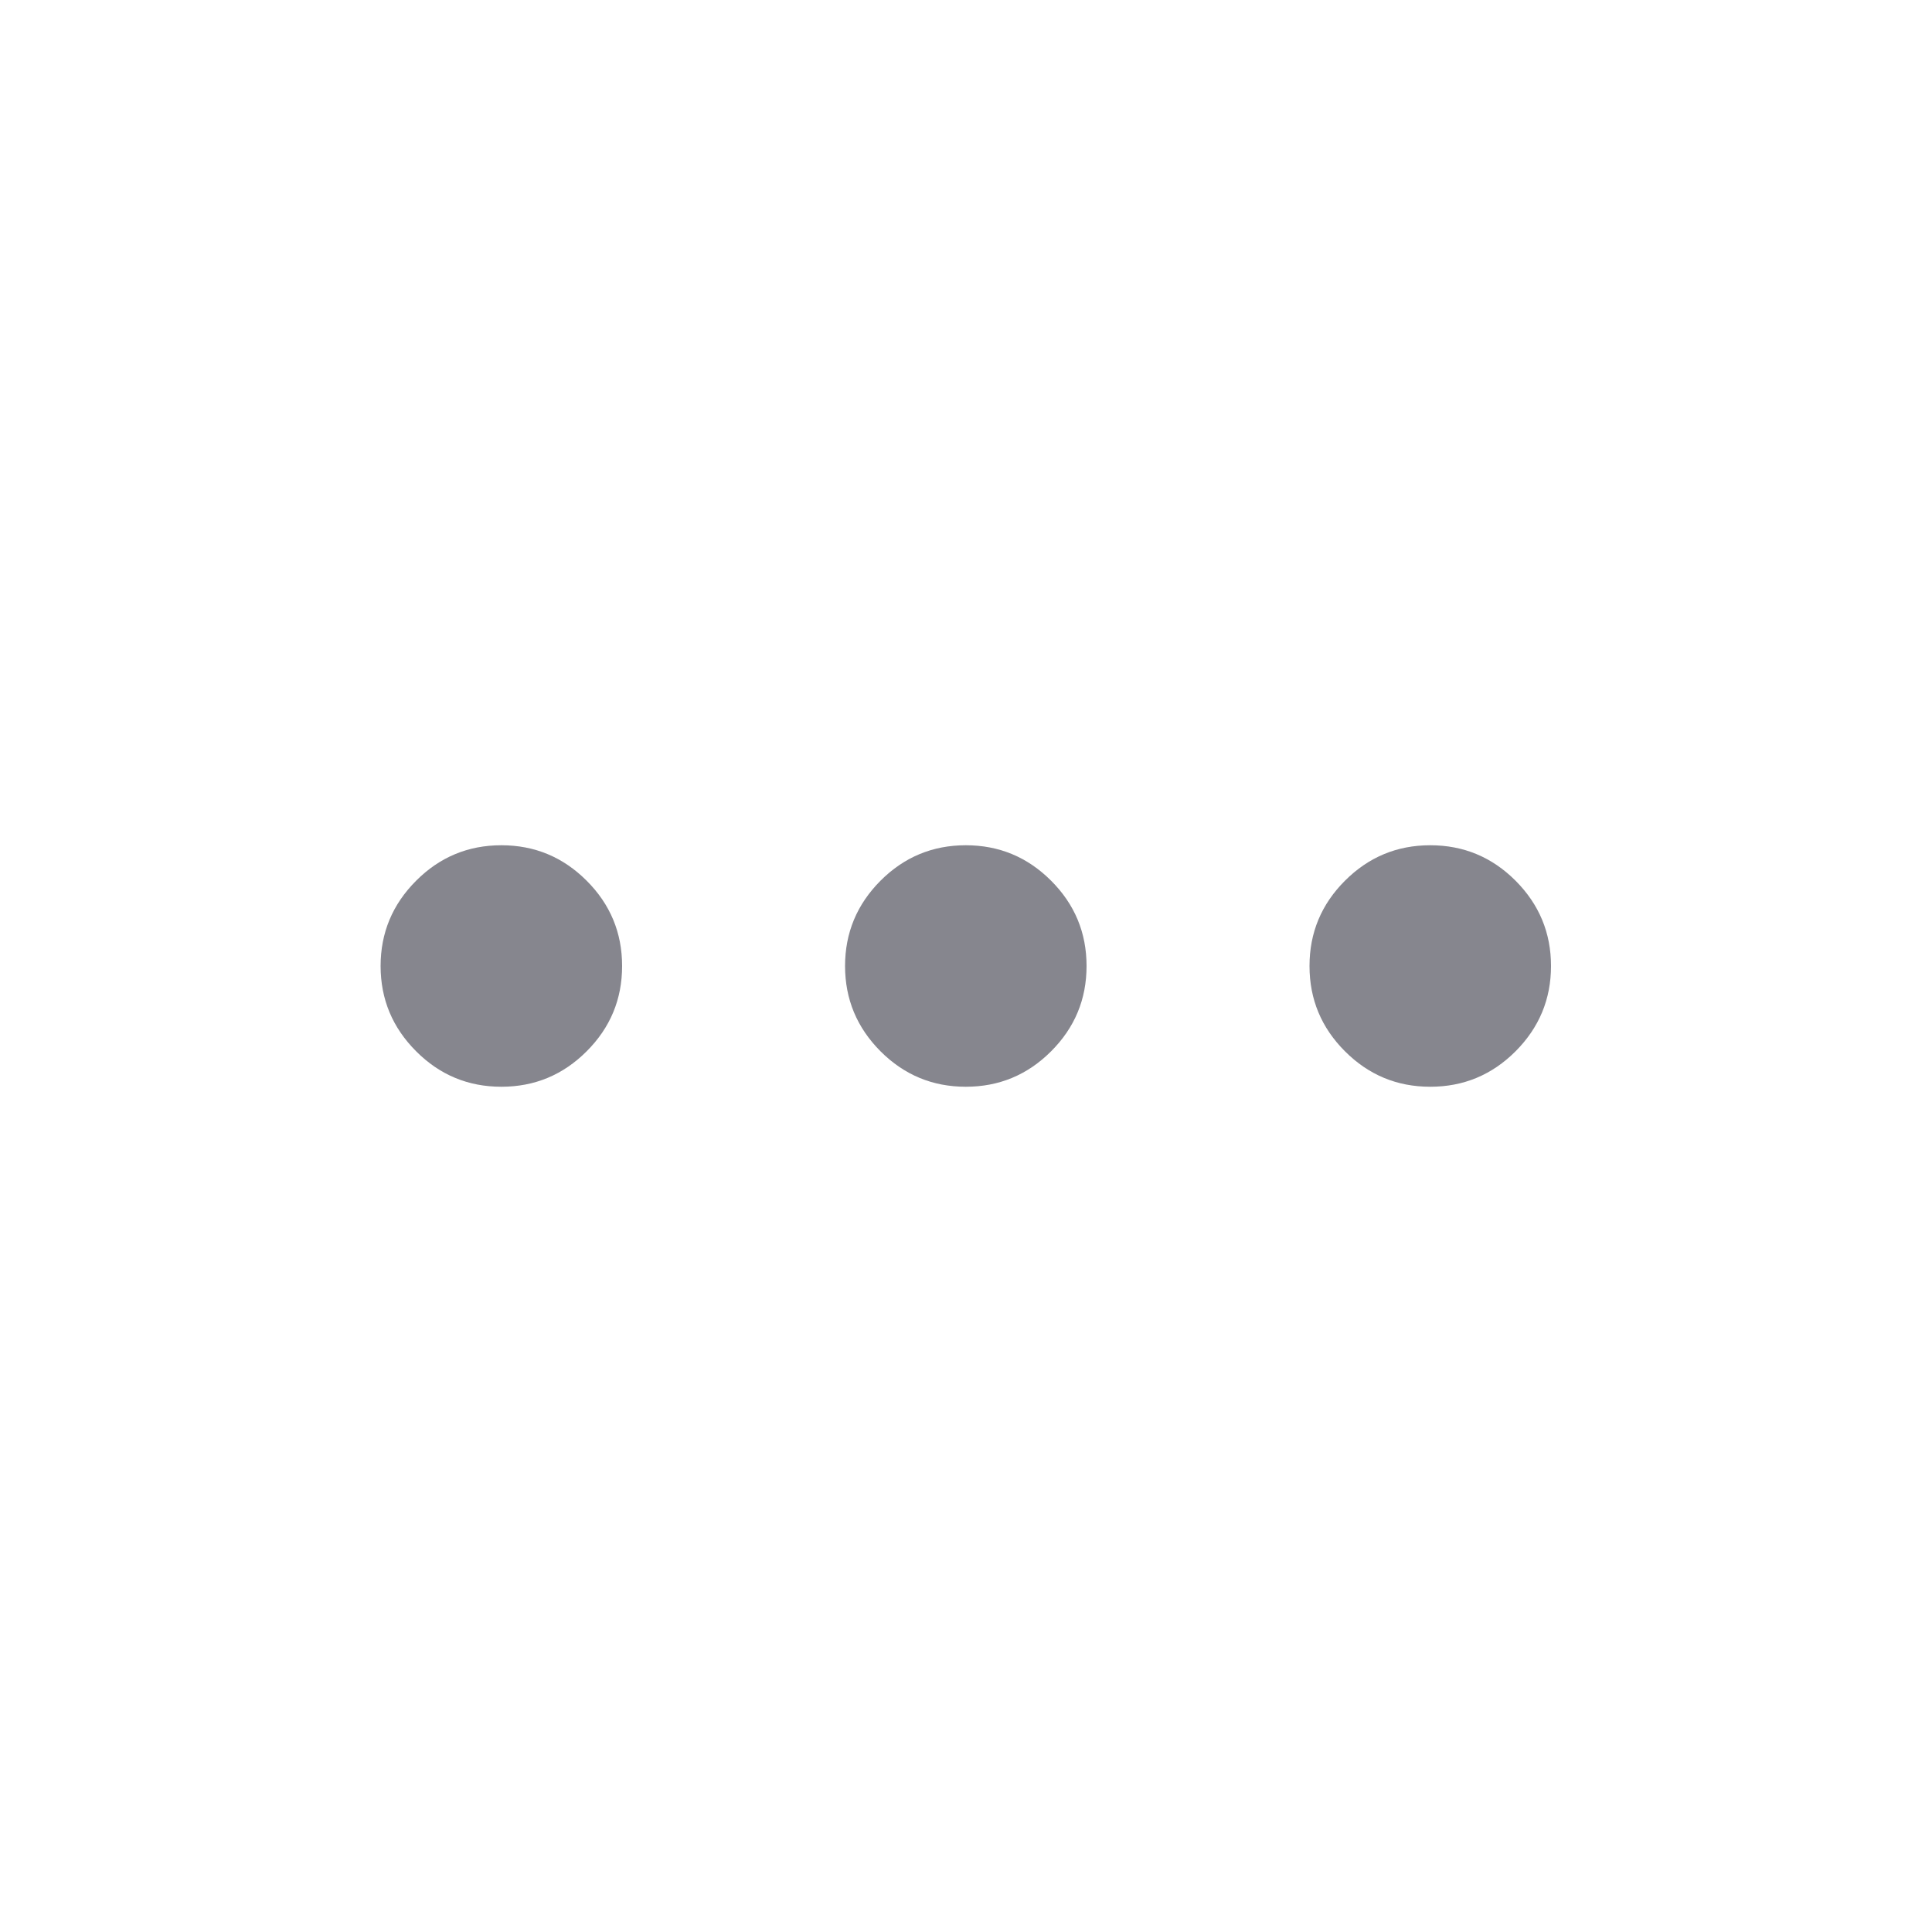
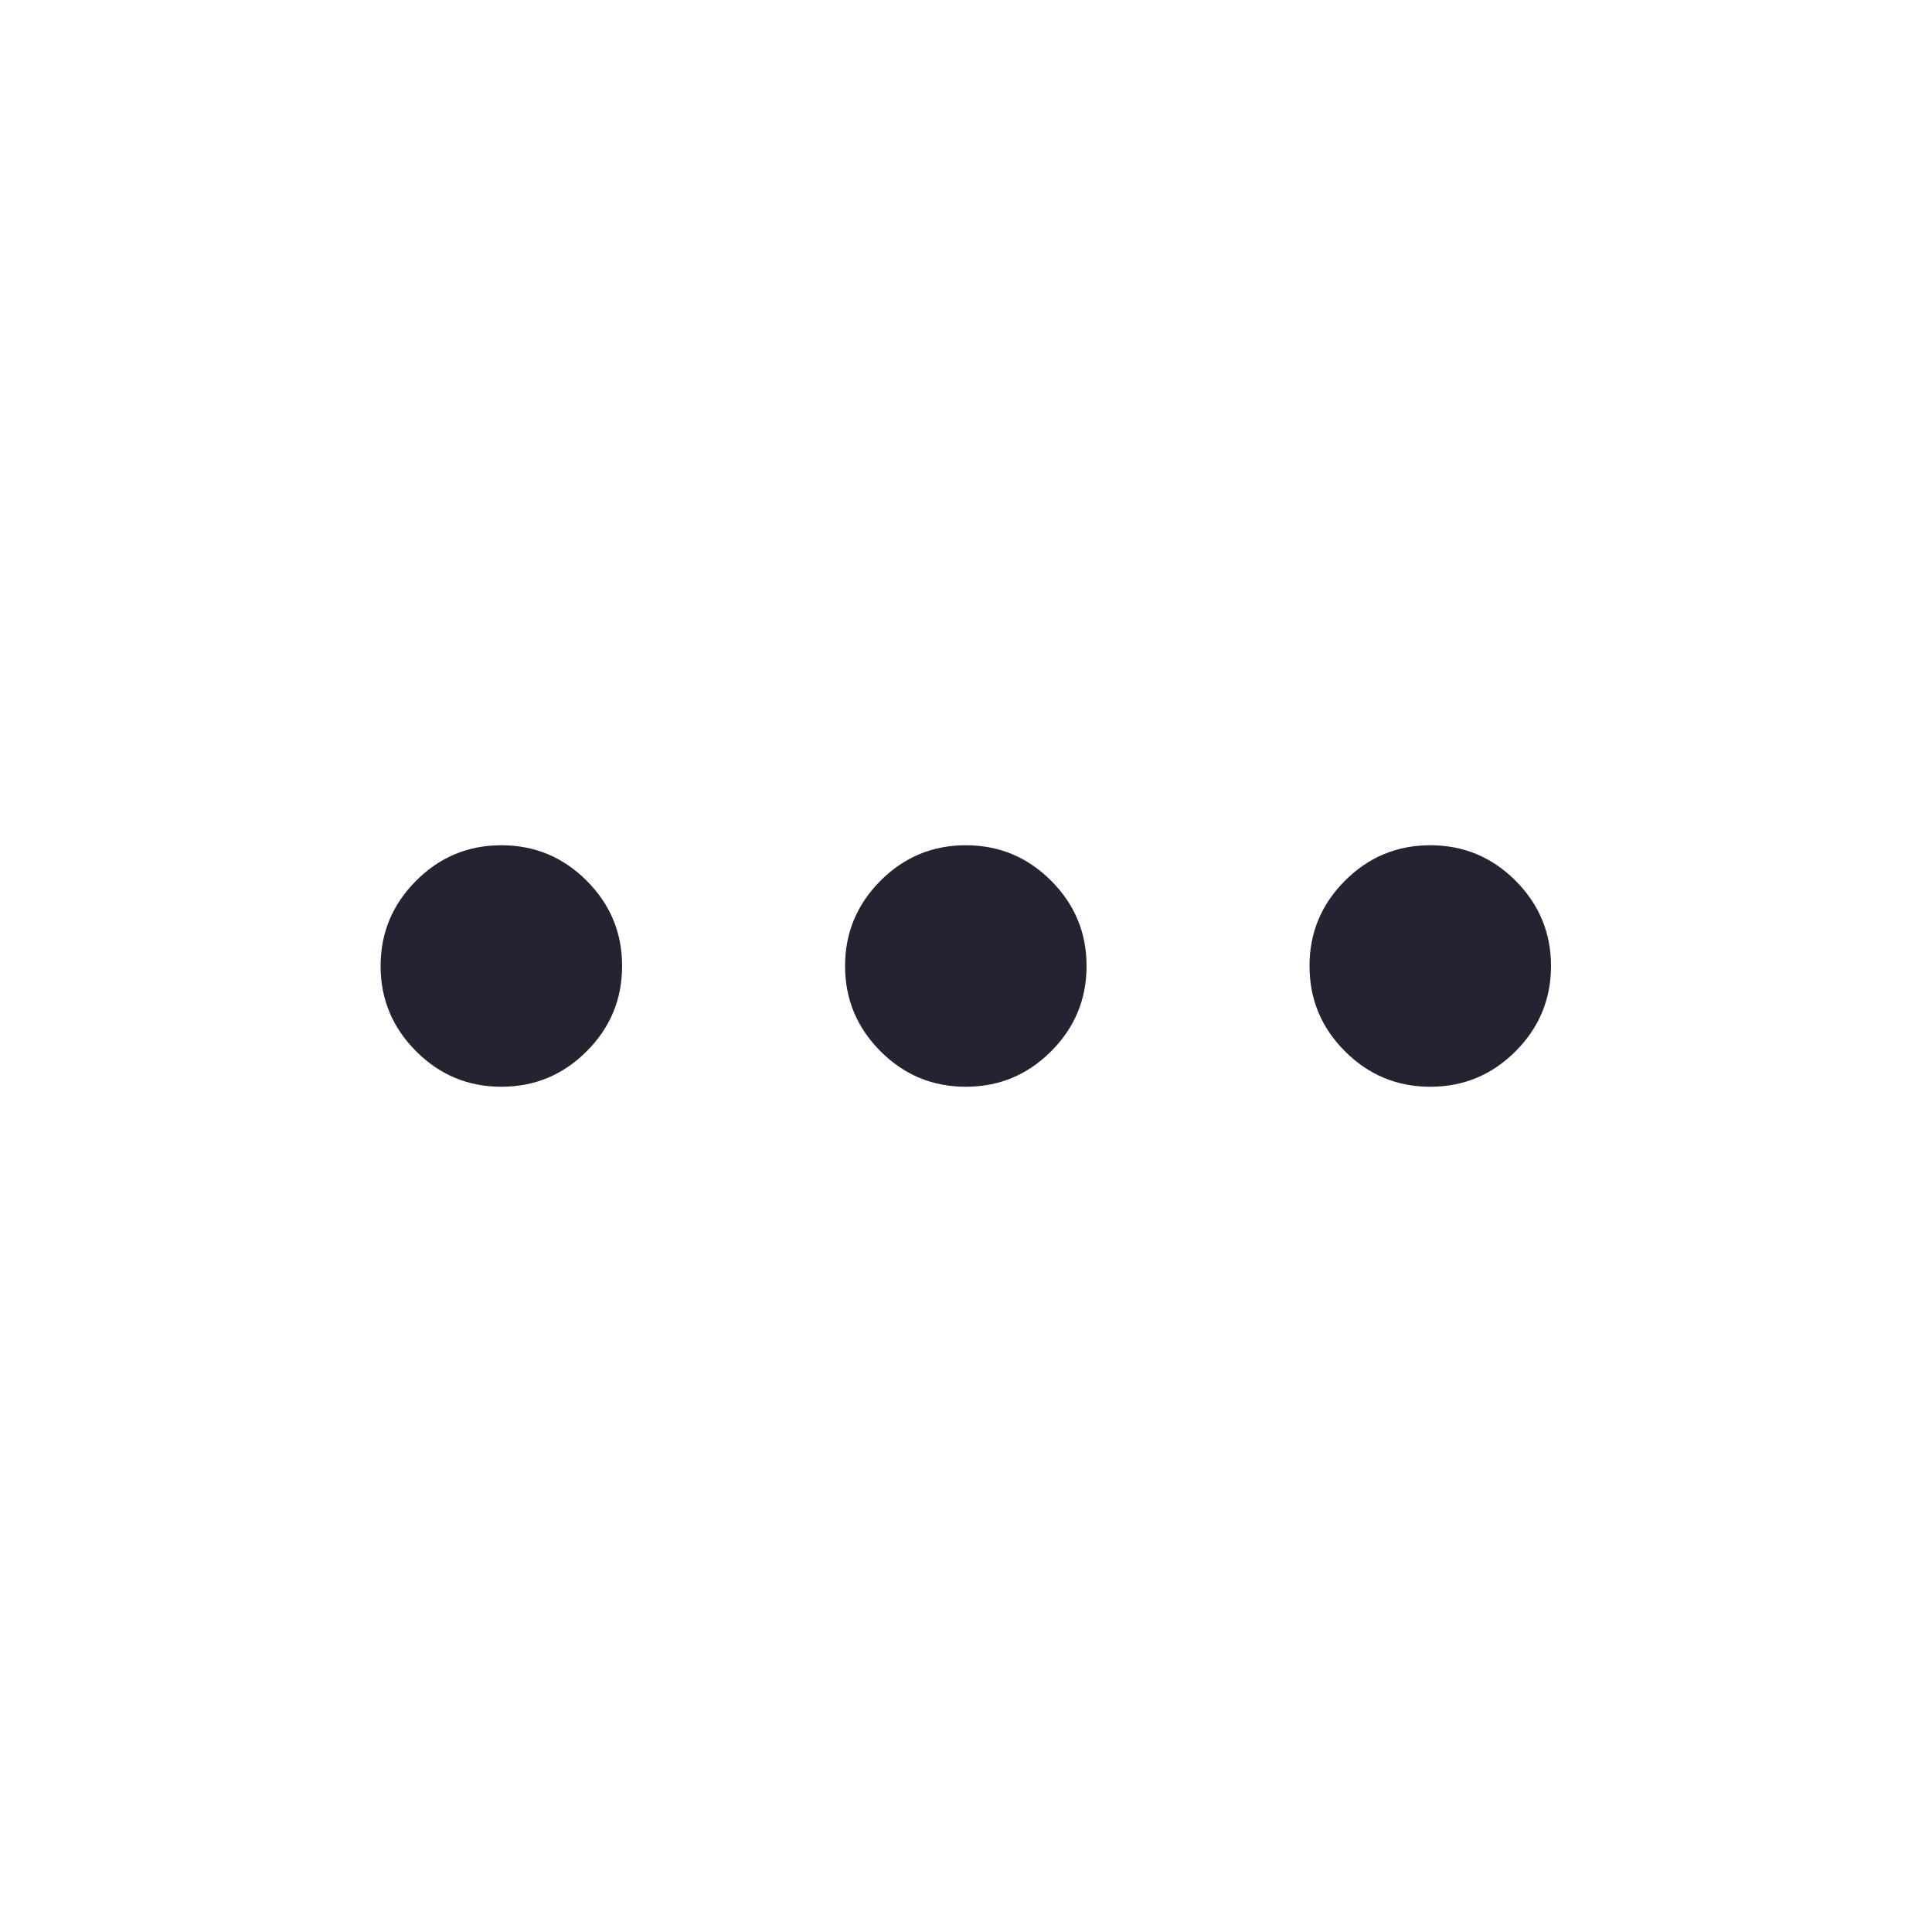
<svg xmlns="http://www.w3.org/2000/svg" preserveAspectRatio="none" overflow="visible" style="display: block;" width="20" height="20" viewBox="0 0 20 20" fill="none">
  <g id="Icons/Regular/ellipsis">
-     <path id="Icon" d="M5.19 11.25C4.847 11.25 4.552 11.128 4.308 10.883C4.063 10.638 3.94 10.344 3.94 10C3.94 9.656 4.063 9.362 4.308 9.117C4.552 8.872 4.847 8.75 5.19 8.75C5.534 8.75 5.828 8.872 6.073 9.117C6.318 9.362 6.44 9.656 6.44 10C6.44 10.344 6.318 10.638 6.073 10.883C5.828 11.128 5.534 11.25 5.19 11.25ZM9.998 11.25C9.654 11.25 9.36 11.128 9.115 10.883C8.871 10.638 8.748 10.344 8.748 10C8.748 9.656 8.871 9.362 9.115 9.117C9.36 8.872 9.654 8.75 9.998 8.75C10.342 8.75 10.636 8.872 10.881 9.117C11.126 9.362 11.248 9.656 11.248 10C11.248 10.344 11.126 10.638 10.881 10.883C10.636 11.128 10.342 11.25 9.998 11.25ZM14.806 11.25C14.462 11.25 14.168 11.128 13.923 10.883C13.678 10.638 13.556 10.344 13.556 10C13.556 9.656 13.678 9.362 13.923 9.117C14.168 8.872 14.462 8.75 14.806 8.75C15.15 8.75 15.444 8.872 15.689 9.117C15.933 9.362 16.056 9.656 16.056 10C16.056 10.344 15.933 10.638 15.689 10.883C15.444 11.128 15.15 11.25 14.806 11.25Z" fill="#232332" fill-opacity="0.55" />
+     <path id="Icon" d="M5.19 11.25C4.847 11.25 4.552 11.128 4.308 10.883C4.063 10.638 3.94 10.344 3.94 10C3.94 9.656 4.063 9.362 4.308 9.117C4.552 8.872 4.847 8.75 5.19 8.75C5.534 8.75 5.828 8.872 6.073 9.117C6.318 9.362 6.44 9.656 6.44 10C6.44 10.344 6.318 10.638 6.073 10.883C5.828 11.128 5.534 11.25 5.19 11.25ZM9.998 11.25C9.654 11.25 9.36 11.128 9.115 10.883C8.871 10.638 8.748 10.344 8.748 10C8.748 9.656 8.871 9.362 9.115 9.117C9.36 8.872 9.654 8.75 9.998 8.75C10.342 8.75 10.636 8.872 10.881 9.117C11.126 9.362 11.248 9.656 11.248 10C11.248 10.344 11.126 10.638 10.881 10.883C10.636 11.128 10.342 11.25 9.998 11.25ZM14.806 11.25C14.462 11.25 14.168 11.128 13.923 10.883C13.678 10.638 13.556 10.344 13.556 10C13.556 9.656 13.678 9.362 13.923 9.117C14.168 8.872 14.462 8.75 14.806 8.75C15.15 8.75 15.444 8.872 15.689 9.117C15.933 9.362 16.056 9.656 16.056 10C16.056 10.344 15.933 10.638 15.689 10.883C15.444 11.128 15.15 11.25 14.806 11.25Z" fill="#232332" />
  </g>
</svg>
